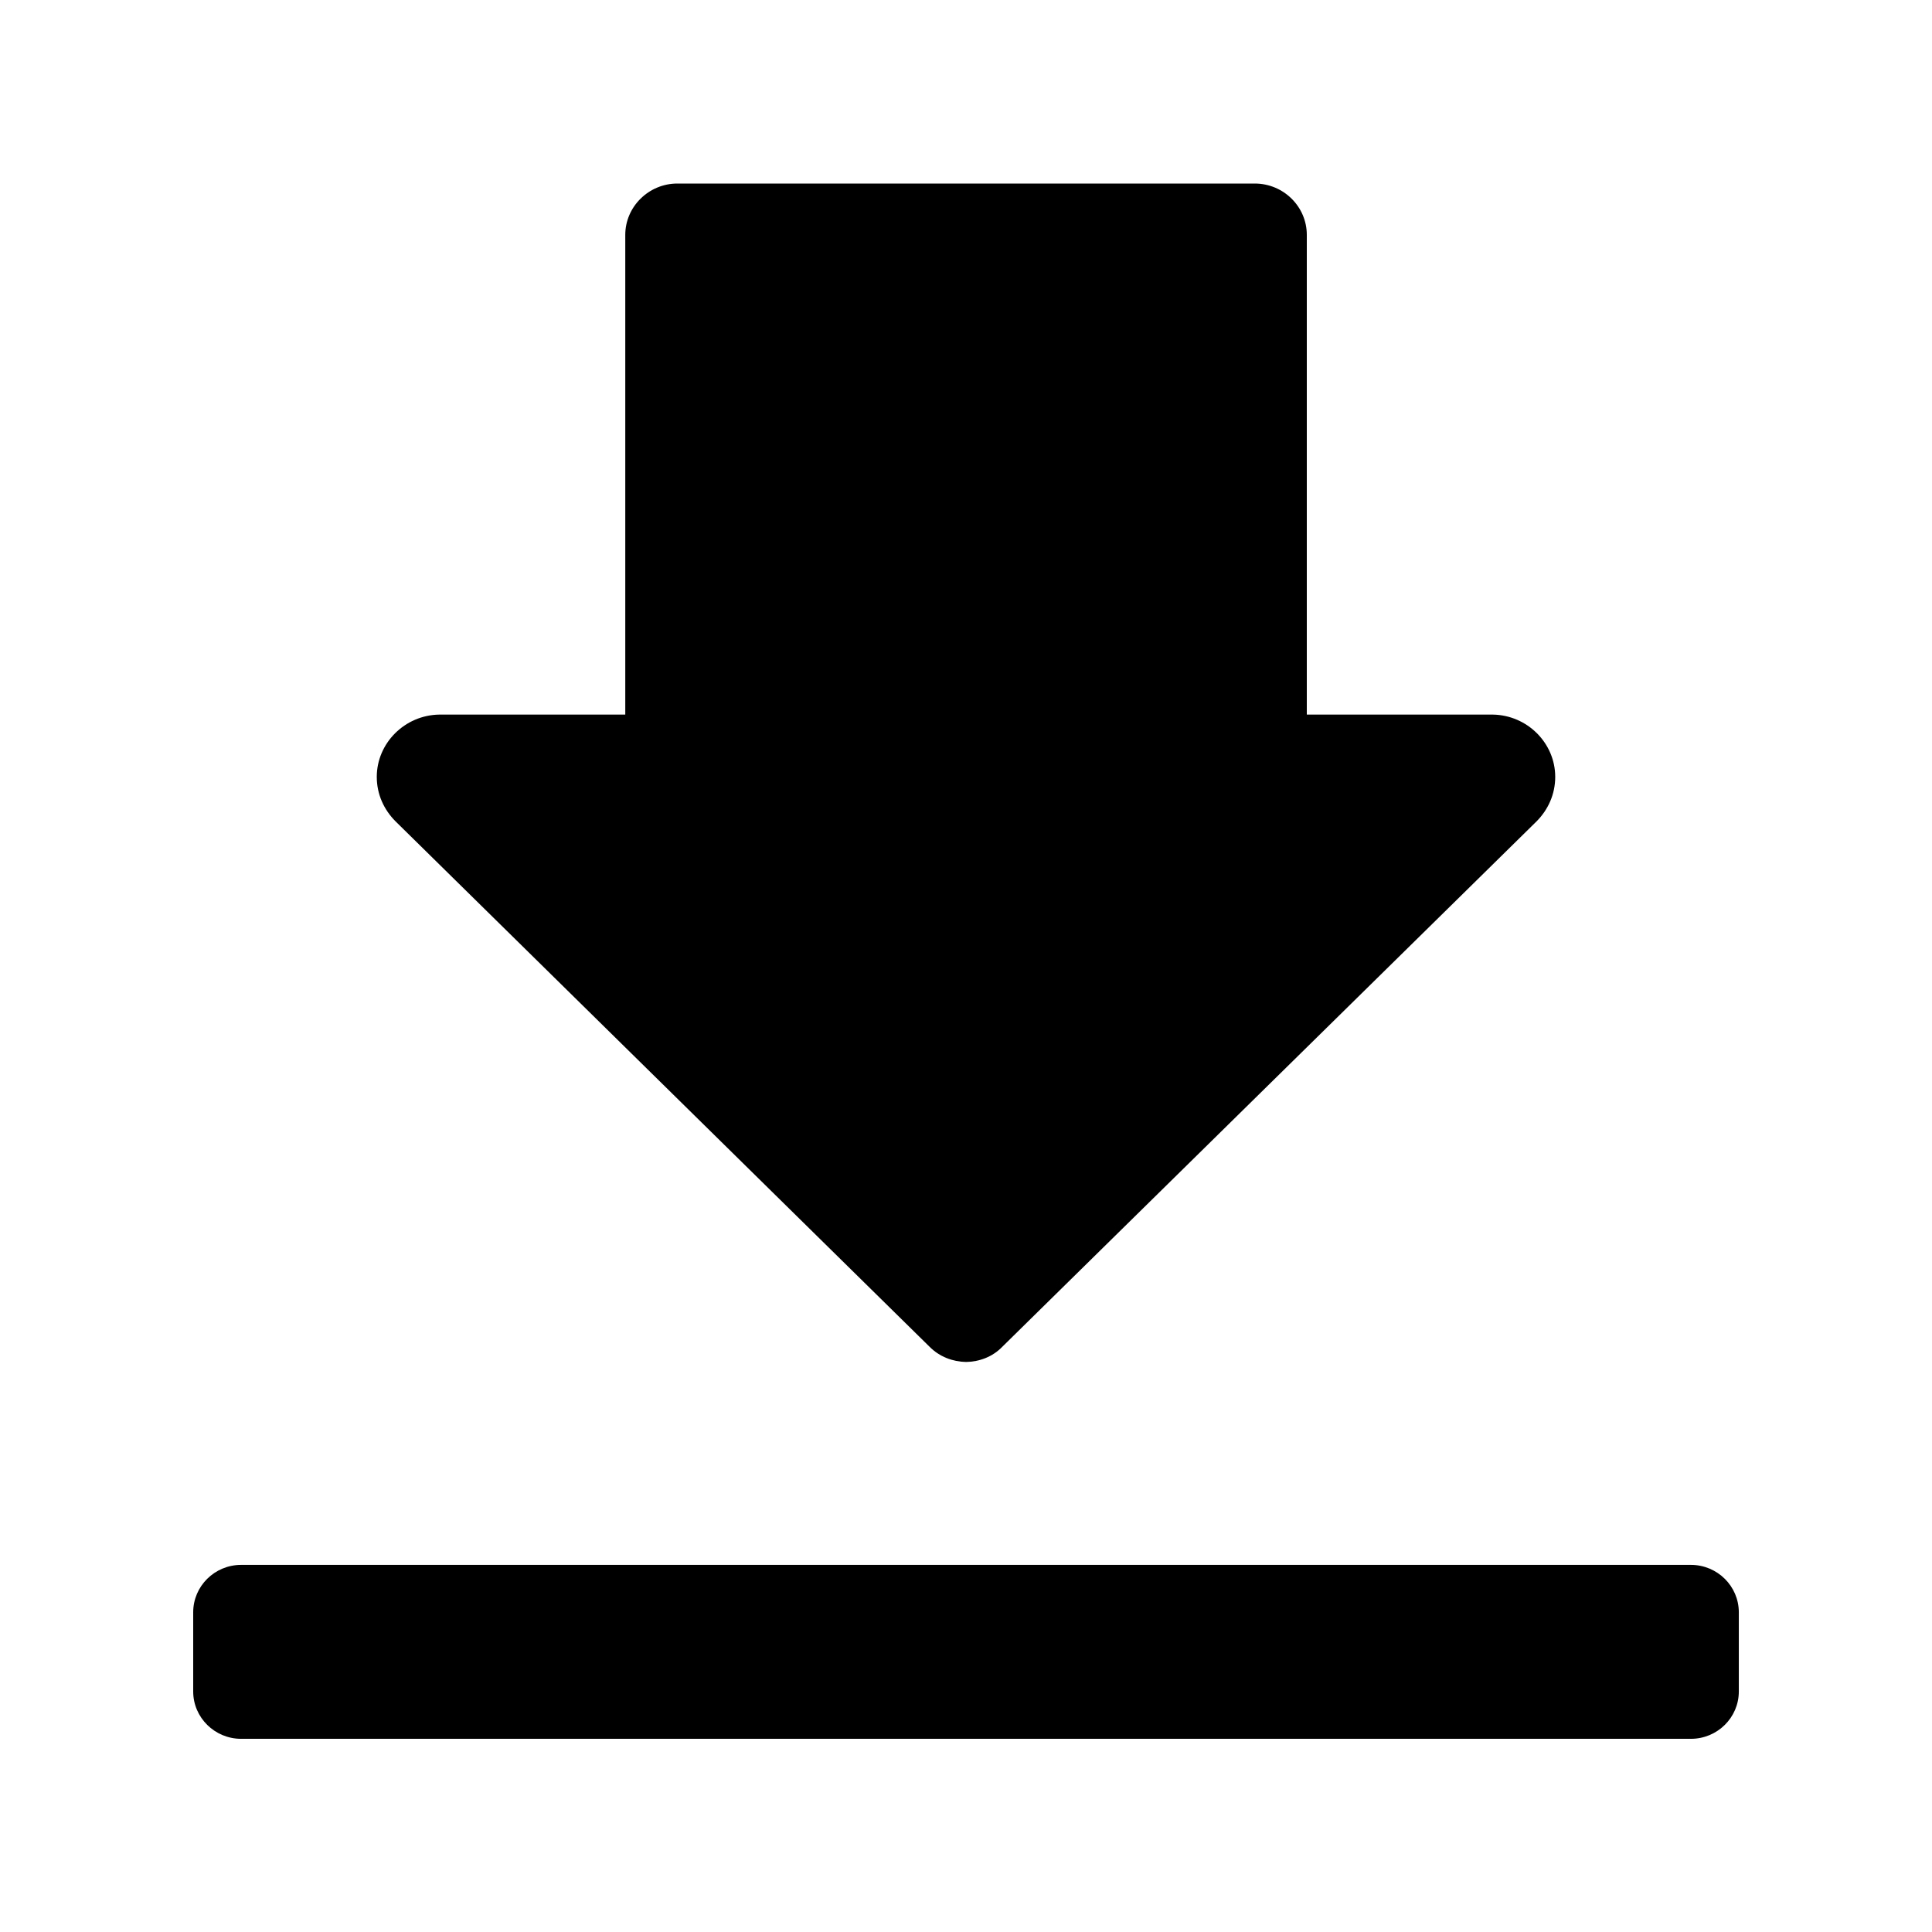
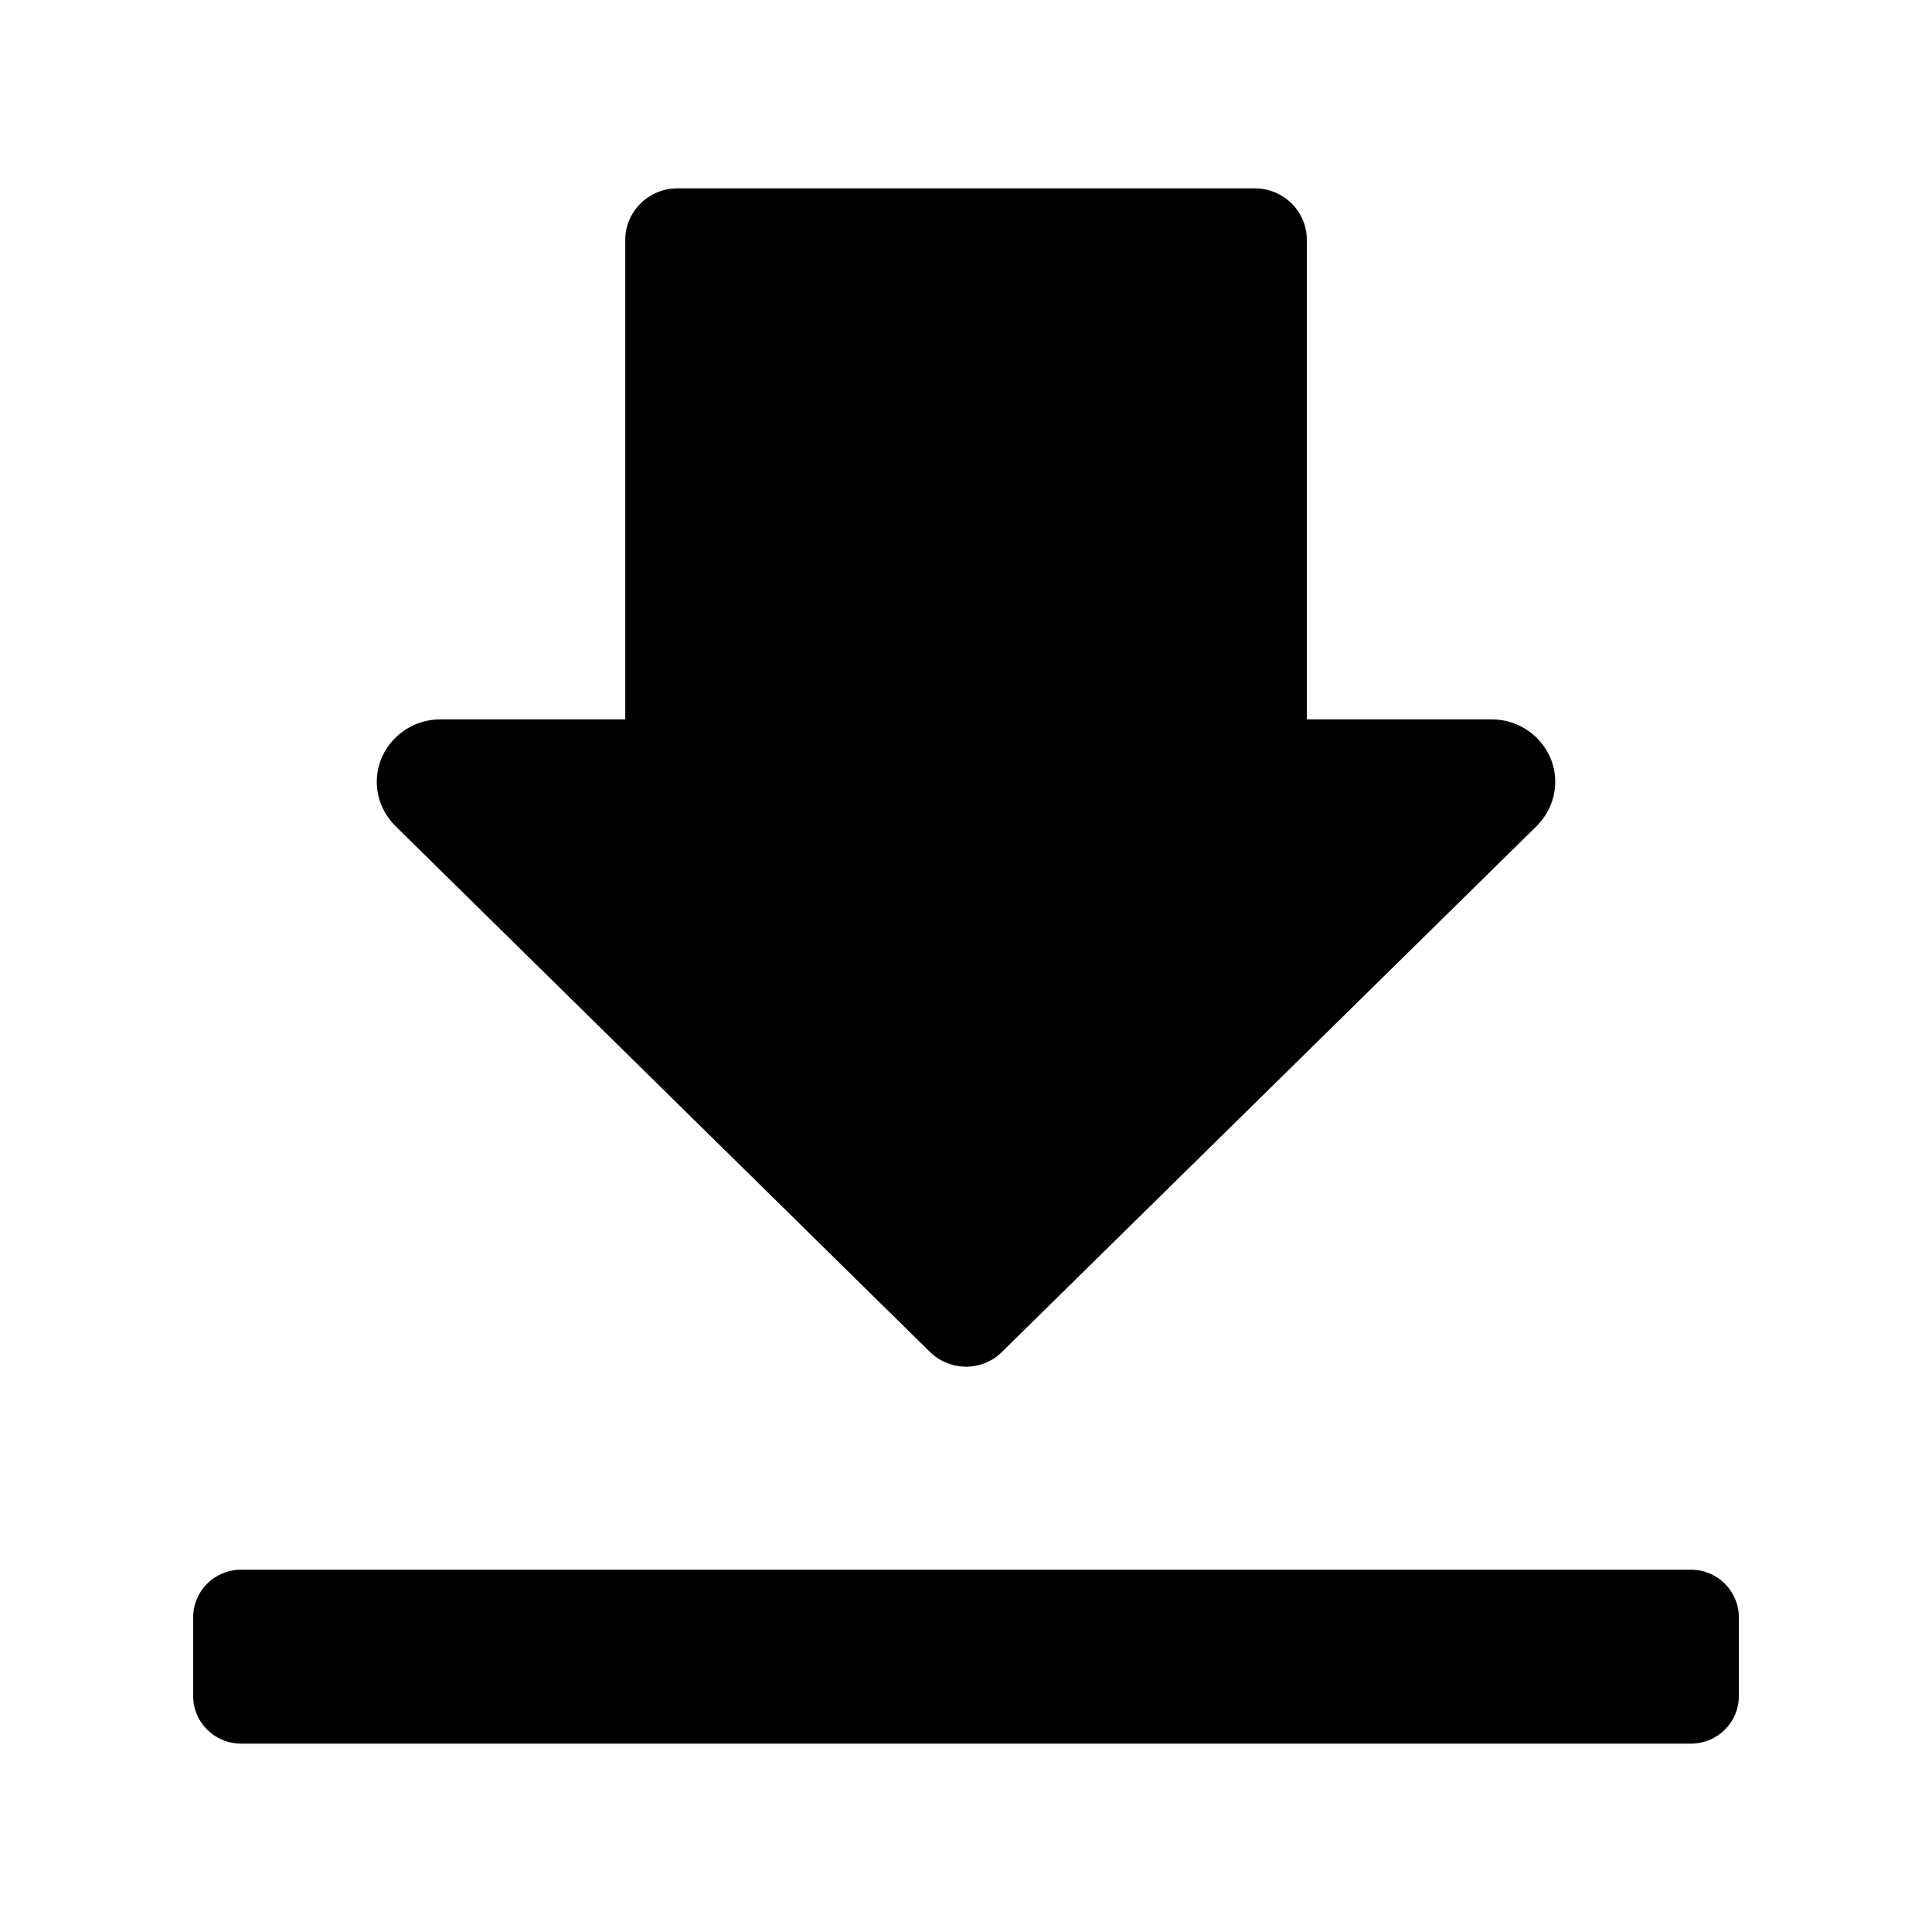
- <svg xmlns="http://www.w3.org/2000/svg" version="1.1" id="Layer_1" x="0px" y="0px" width="100px" height="100px" viewBox="-34 -34 100 100" enable-background="new -34 -34 100 100" xml:space="preserve">
+ <svg xmlns="http://www.w3.org/2000/svg" version="1.1" id="Layer_1" x="0px" y="0px" width="100px" height="100px" viewBox="0 0 100 100" enable-background="new 0 0 100 100" xml:space="preserve">
  <g>
    <line fill="none" stroke="#449FDB" x1="-34" y1="-34" x2="-34" y2="-34" />
  </g>
-   <path d="M-24,49.452c0-1.352,1.109-2.454,2.481-2.454h75.04c1.37,0,2.48,1.103,2.48,2.454v4.099c0,1.349-1.11,2.45-2.48,2.45h-75.04  c-1.369,0-2.481-1.102-2.481-2.45V49.452z" />
-   <path d="M43.269,2.987H33.64v-24.831c0-1.458-1.205-2.656-2.694-2.656H1.059c-1.478,0-2.695,1.199-2.695,2.656V2.987h-9.624  c-1.793,0.027-3.238,1.48-3.238,3.224c0,0.903,0.372,1.701,0.97,2.301l27.636,27.19c0.524,0.532,1.222,0.782,1.896,0.793  c0.68-0.011,1.373-0.261,1.882-0.793l27.648-27.19c0.596-0.601,0.964-1.4,0.964-2.301c0-1.744-1.442-3.197-3.234-3.224l0,0H43.269z" />
+   <path d="M10,83.701c0-1.352,1.109-2.454,2.481-2.454h75.041c1.369,0,2.479,1.103,2.479,2.454V87.8c0,1.35-1.109,2.45-2.479,2.45  H12.48C11.111,90.25,10,89.147,10,87.8V83.701z" />
+   <path d="M77.269,37.236H67.64V12.405c0-1.458-1.205-2.656-2.694-2.656H35.059c-1.478,0-2.695,1.199-2.695,2.656v24.831H22.74  c-1.793,0.027-3.238,1.48-3.238,3.224c0,0.903,0.372,1.701,0.97,2.301l27.636,27.19c0.524,0.531,1.222,0.781,1.896,0.793  c0.68-0.012,1.374-0.262,1.882-0.793l27.647-27.19c0.596-0.601,0.965-1.4,0.965-2.301c0-1.744-1.442-3.197-3.234-3.224l0,0H77.269z" />
</svg>
